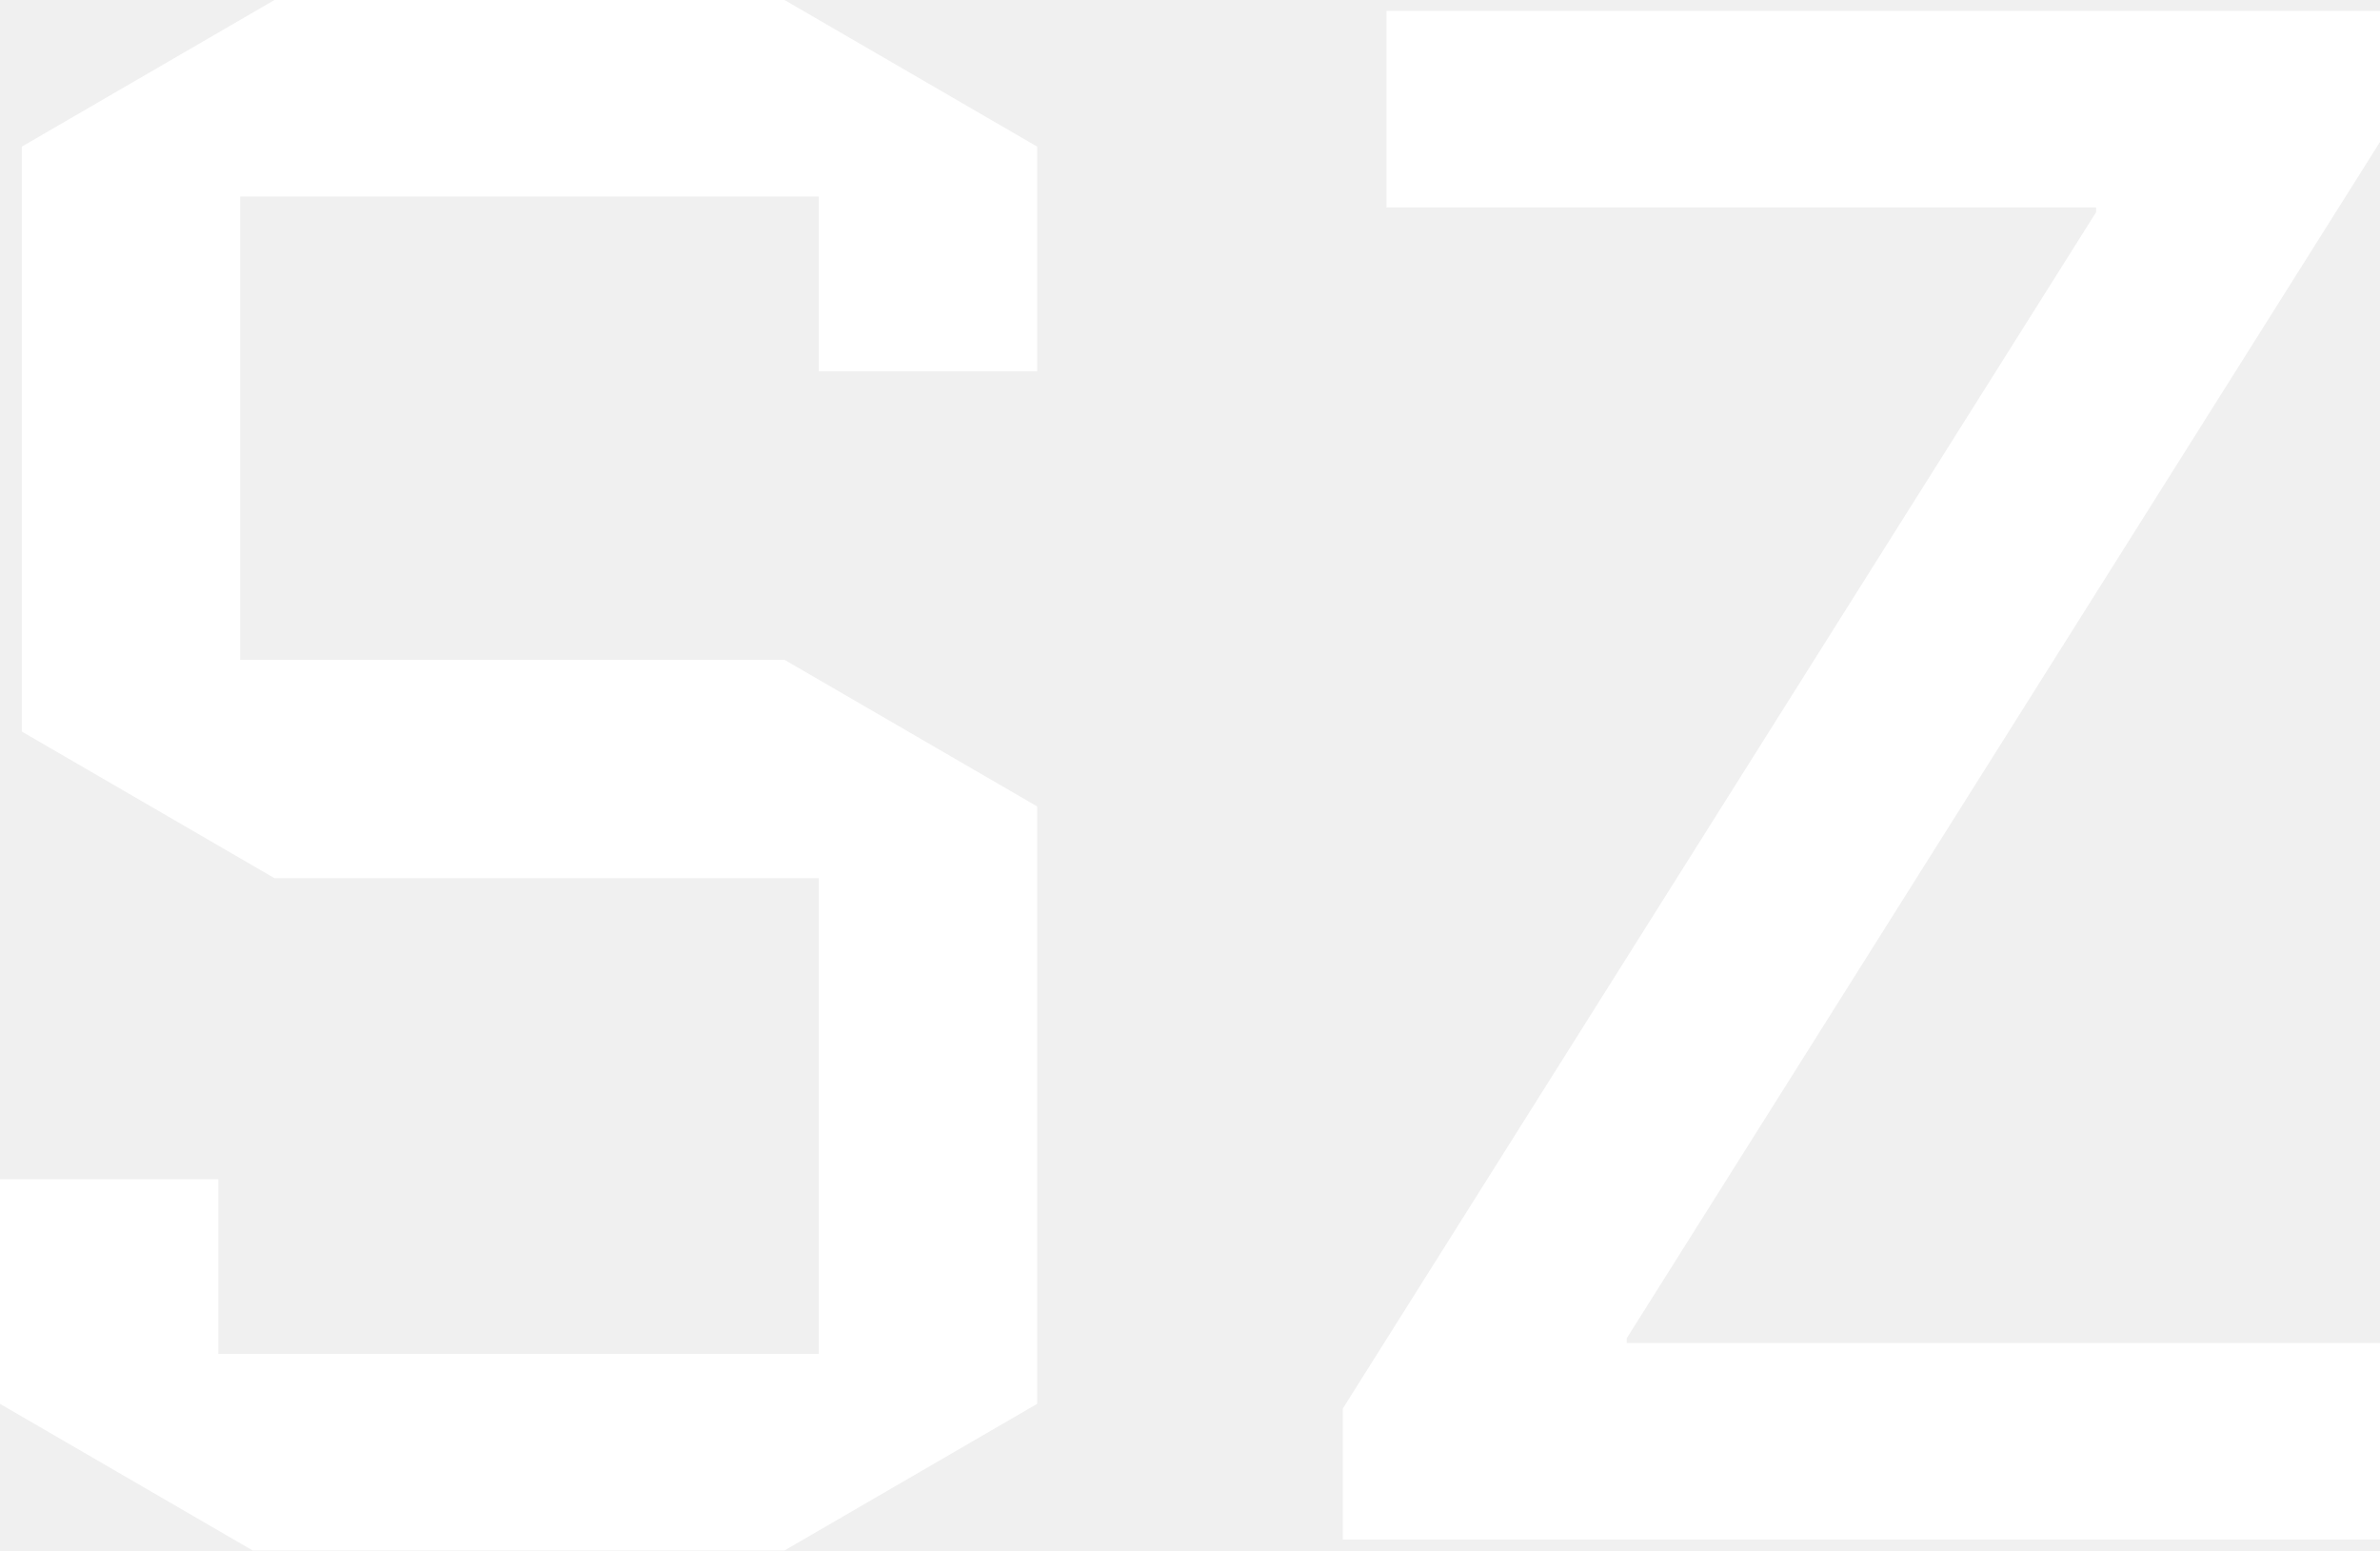
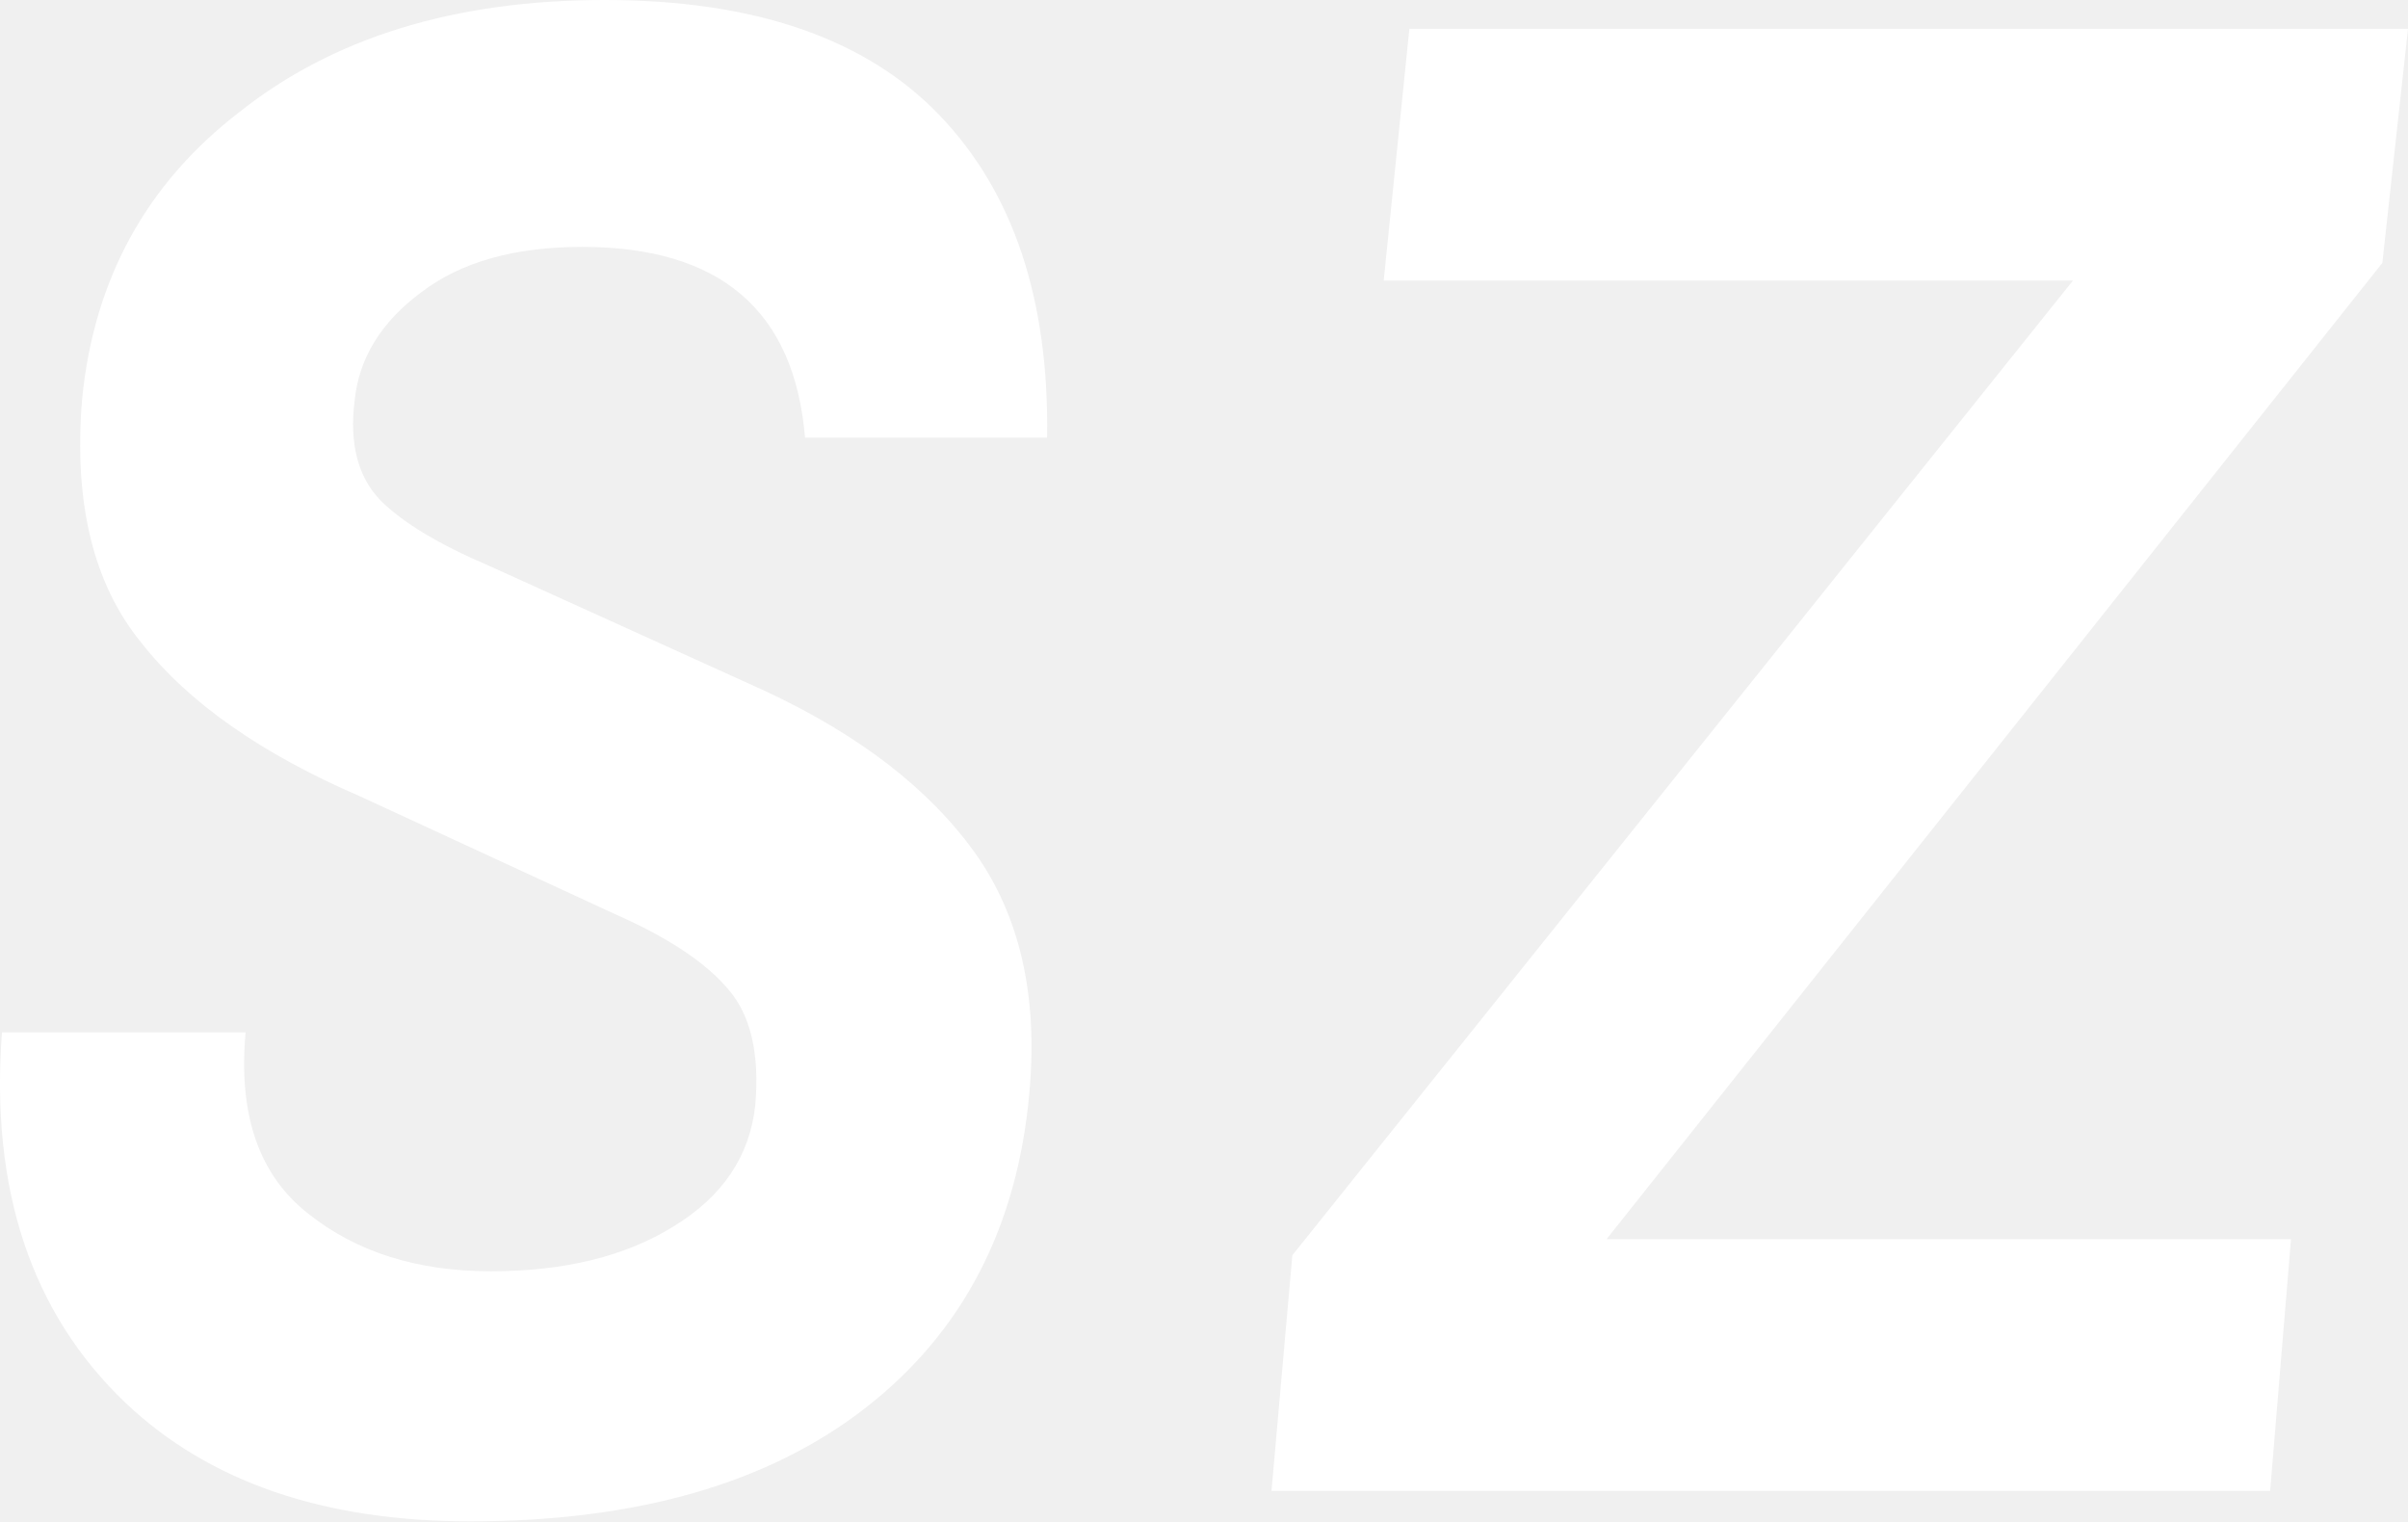
- <svg xmlns="http://www.w3.org/2000/svg" data-v-423bf9ae="" viewBox="0 0 92.113 60" class="font">
-   <g data-v-423bf9ae="" id="1b07f3f9-b695-487e-a6b1-bd5a251c719e" fill="white" transform="matrix(6.036218,0,0,6.036218,-6.760563,-30.24145)">
-     <path d="M1.26 9.70L2.88 10.64L6.37 10.64L6.37 13.69L2.52 13.69L2.52 12.57L1.12 12.57L1.12 14.01L2.74 14.95L6.15 14.95L7.77 14.01L7.77 10.18L6.15 9.24L2.66 9.24L2.66 6.27L6.37 6.27L6.37 7.39L7.77 7.39L7.77 5.95L6.15 5.01L2.88 5.01L1.26 5.95ZM10.01 6.34L14.56 6.34L14.56 6.37L9.73 14.04L9.73 14.88L16.38 14.88L16.38 13.62L11.55 13.62L11.55 13.59L16.38 5.92L16.38 5.08L10.01 5.08Z" />
+ <svg xmlns="http://www.w3.org/2000/svg" data-v-423bf9ae="" viewBox="0 0 94.977 60" class="font">
+   <g data-v-423bf9ae="" id="cacd0b47-a7ac-4b57-9e7d-fc0c95d4483c" fill="white" transform="matrix(6.322445,0,0,6.322445,-6.750966,-22.38145)">
+     <path d="M7.60 6.27L6.09 6.27Q5.99 5.08 4.70 5.08L4.70 5.08Q4.07 5.08 3.70 5.36Q3.32 5.64 3.28 6.04Q3.23 6.44 3.44 6.66Q3.65 6.87 4.12 7.07L4.12 7.07L5.84 7.85Q6.72 8.26 7.15 8.86Q7.57 9.45 7.49 10.35L7.49 10.35Q7.38 11.61 6.47 12.32Q5.56 13.03 4.00 13.03L4.00 13.03Q2.63 13.03 1.85 12.29L1.85 12.29Q0.97 11.45 1.08 9.98L1.08 9.98L2.60 9.98Q2.53 10.75 2.99 11.11Q3.44 11.47 4.13 11.47Q4.82 11.47 5.27 11.19Q5.73 10.91 5.78 10.43Q5.82 9.95 5.61 9.71Q5.40 9.46 4.90 9.24L4.90 9.24L3.32 8.51Q2.39 8.11 1.95 7.55Q1.50 7.00 1.58 6.03L1.58 6.03Q1.69 4.91 2.56 4.24L2.56 4.24Q3.44 3.54 4.84 3.54Q6.24 3.54 6.93 4.26Q7.62 4.98 7.60 6.27L7.60 6.27ZM9.00 12.84L9.13 11.37L14 5.29L9.70 5.29L9.86 3.72L16.09 3.72L15.93 5.18L11.09 11.27L15.36 11.27L15.23 12.84L9.00 12.84Z" />
  </g>
</svg>
